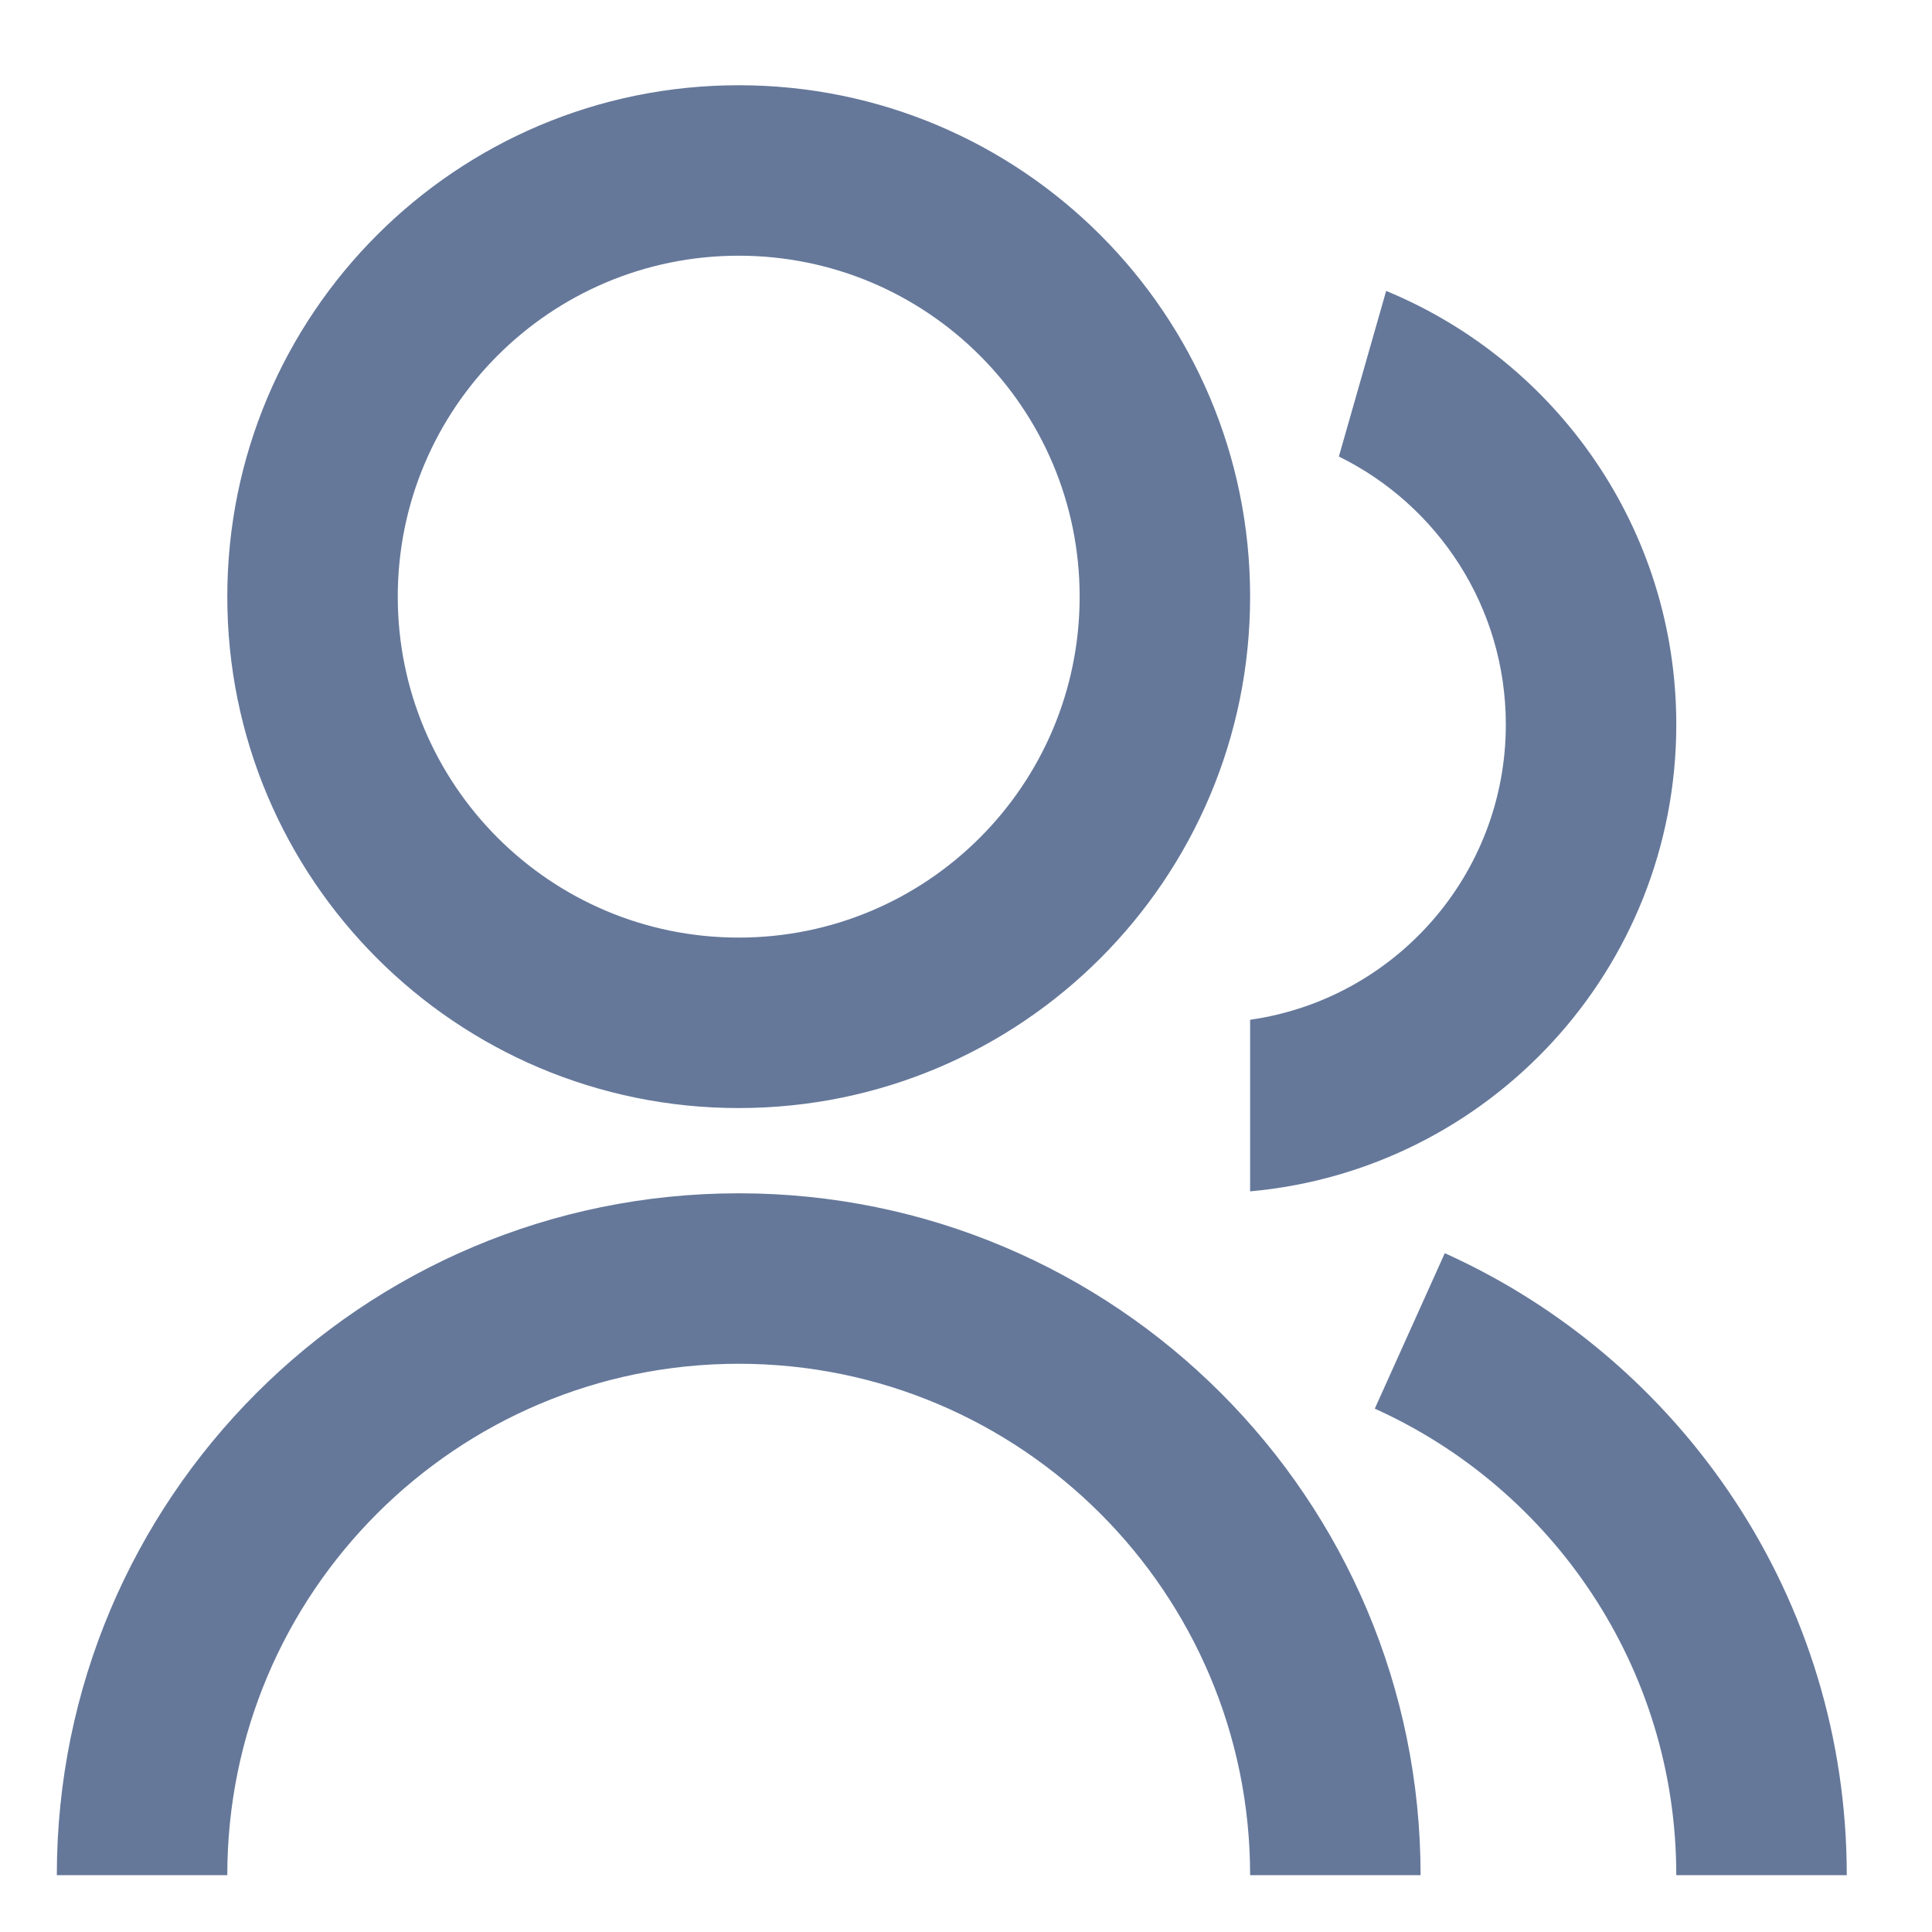
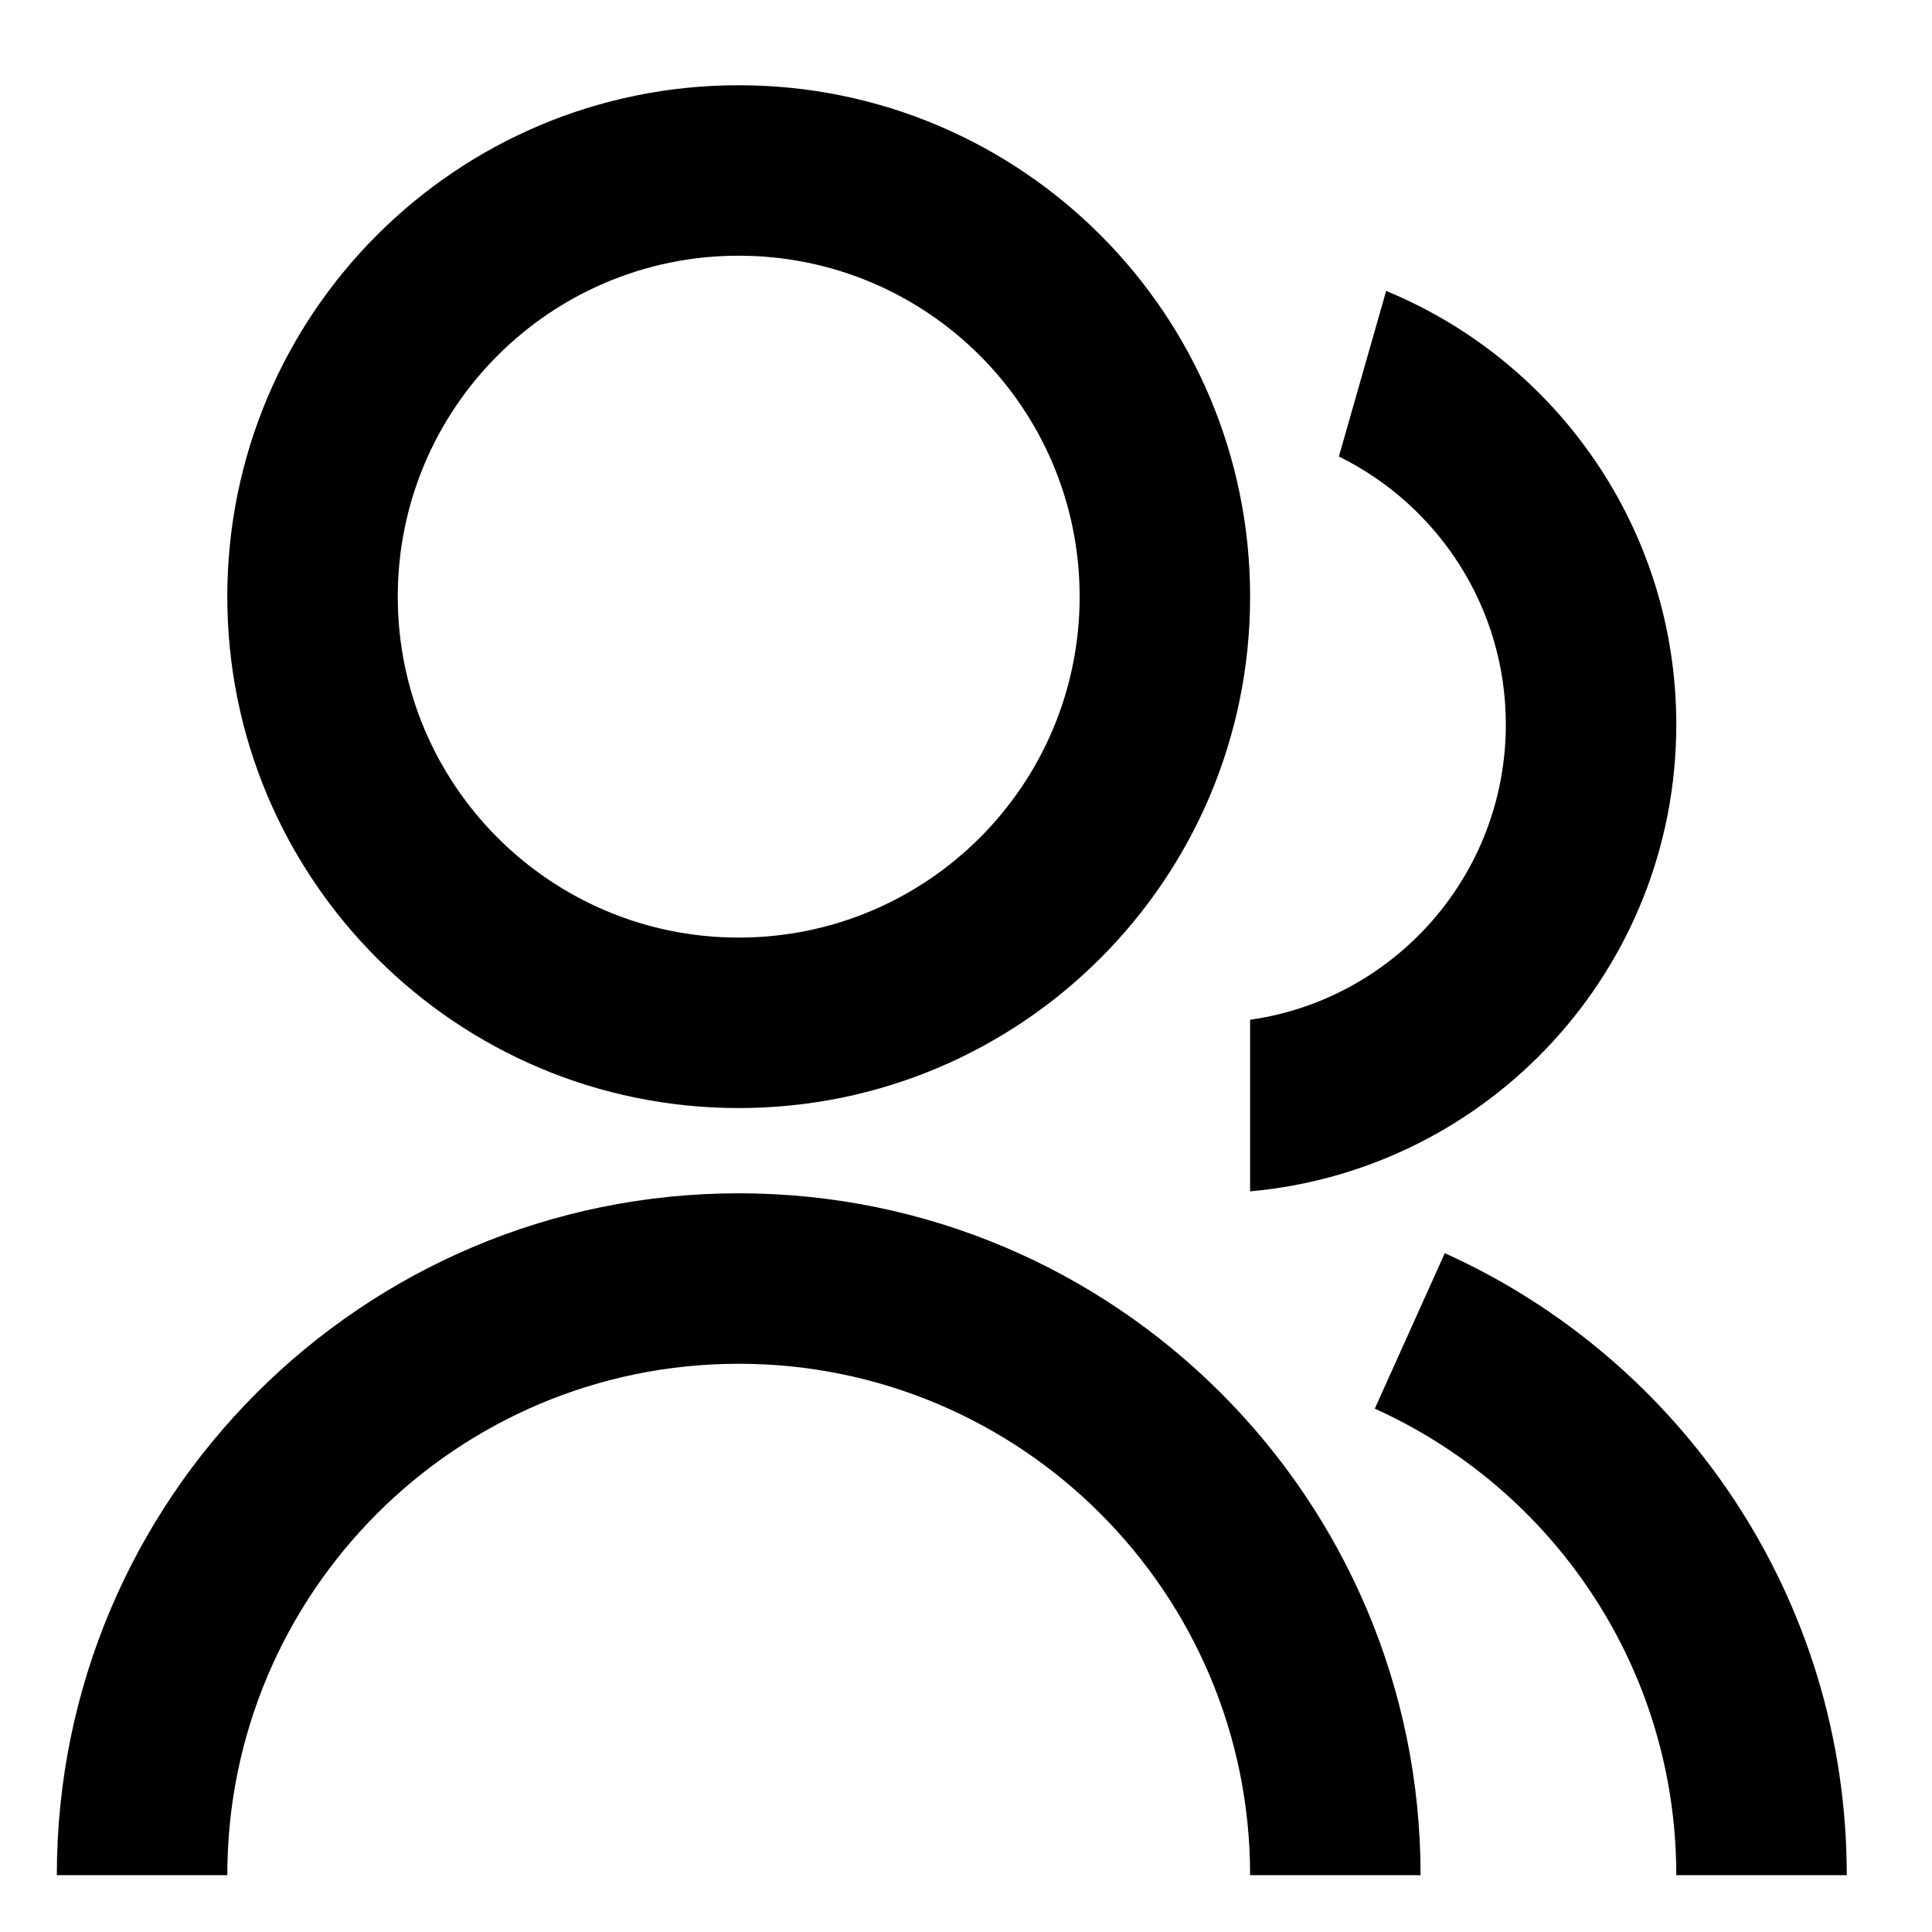
<svg xmlns="http://www.w3.org/2000/svg" width="17" height="17" viewBox="0 0 17 17" fill="none">
-   <path d="M0.5 16.5C0.5 13.186 3.186 10.5 6.5 10.5C9.814 10.5 12.5 13.186 12.5 16.5H11C11 14.015 8.985 12 6.5 12C4.015 12 2 14.015 2 16.5H0.5ZM6.5 9.75C4.014 9.75 2 7.736 2 5.25C2 2.764 4.014 0.75 6.5 0.75C8.986 0.75 11 2.764 11 5.25C11 7.736 8.986 9.75 6.5 9.75ZM6.5 8.25C8.158 8.25 9.5 6.907 9.5 5.25C9.5 3.592 8.158 2.25 6.5 2.25C4.843 2.25 3.5 3.592 3.5 5.25C3.5 6.907 4.843 8.25 6.5 8.25ZM12.713 11.027C14.798 11.967 16.25 14.064 16.25 16.5H14.75C14.75 14.673 13.661 13.1 12.097 12.395L12.713 11.027ZM12.197 2.56C13.696 3.178 14.75 4.653 14.75 6.375C14.75 8.528 13.103 10.294 11 10.483V8.973C12.273 8.792 13.25 7.698 13.25 6.375C13.25 5.34 12.651 4.445 11.781 4.017L12.197 2.56Z" fill="#65789A" />
+   <path d="M0.5 16.5C0.5 13.186 3.186 10.5 6.5 10.5C9.814 10.5 12.5 13.186 12.5 16.5H11C11 14.015 8.985 12 6.5 12C4.015 12 2 14.015 2 16.5H0.5ZM6.5 9.75C4.014 9.75 2 7.736 2 5.25C2 2.764 4.014 0.75 6.5 0.75C8.986 0.75 11 2.764 11 5.25C11 7.736 8.986 9.75 6.5 9.75ZM6.5 8.25C8.158 8.25 9.5 6.907 9.5 5.25C9.5 3.592 8.158 2.25 6.5 2.25C4.843 2.25 3.5 3.592 3.5 5.25C3.5 6.907 4.843 8.25 6.5 8.25ZM12.713 11.027C14.798 11.967 16.25 14.064 16.25 16.5H14.75C14.75 14.673 13.661 13.1 12.097 12.395L12.713 11.027ZM12.197 2.56C13.696 3.178 14.75 4.653 14.75 6.375C14.75 8.528 13.103 10.294 11 10.483V8.973C12.273 8.792 13.25 7.698 13.25 6.375C13.25 5.34 12.651 4.445 11.781 4.017L12.197 2.56Z" fill="currentColor" />
</svg>
